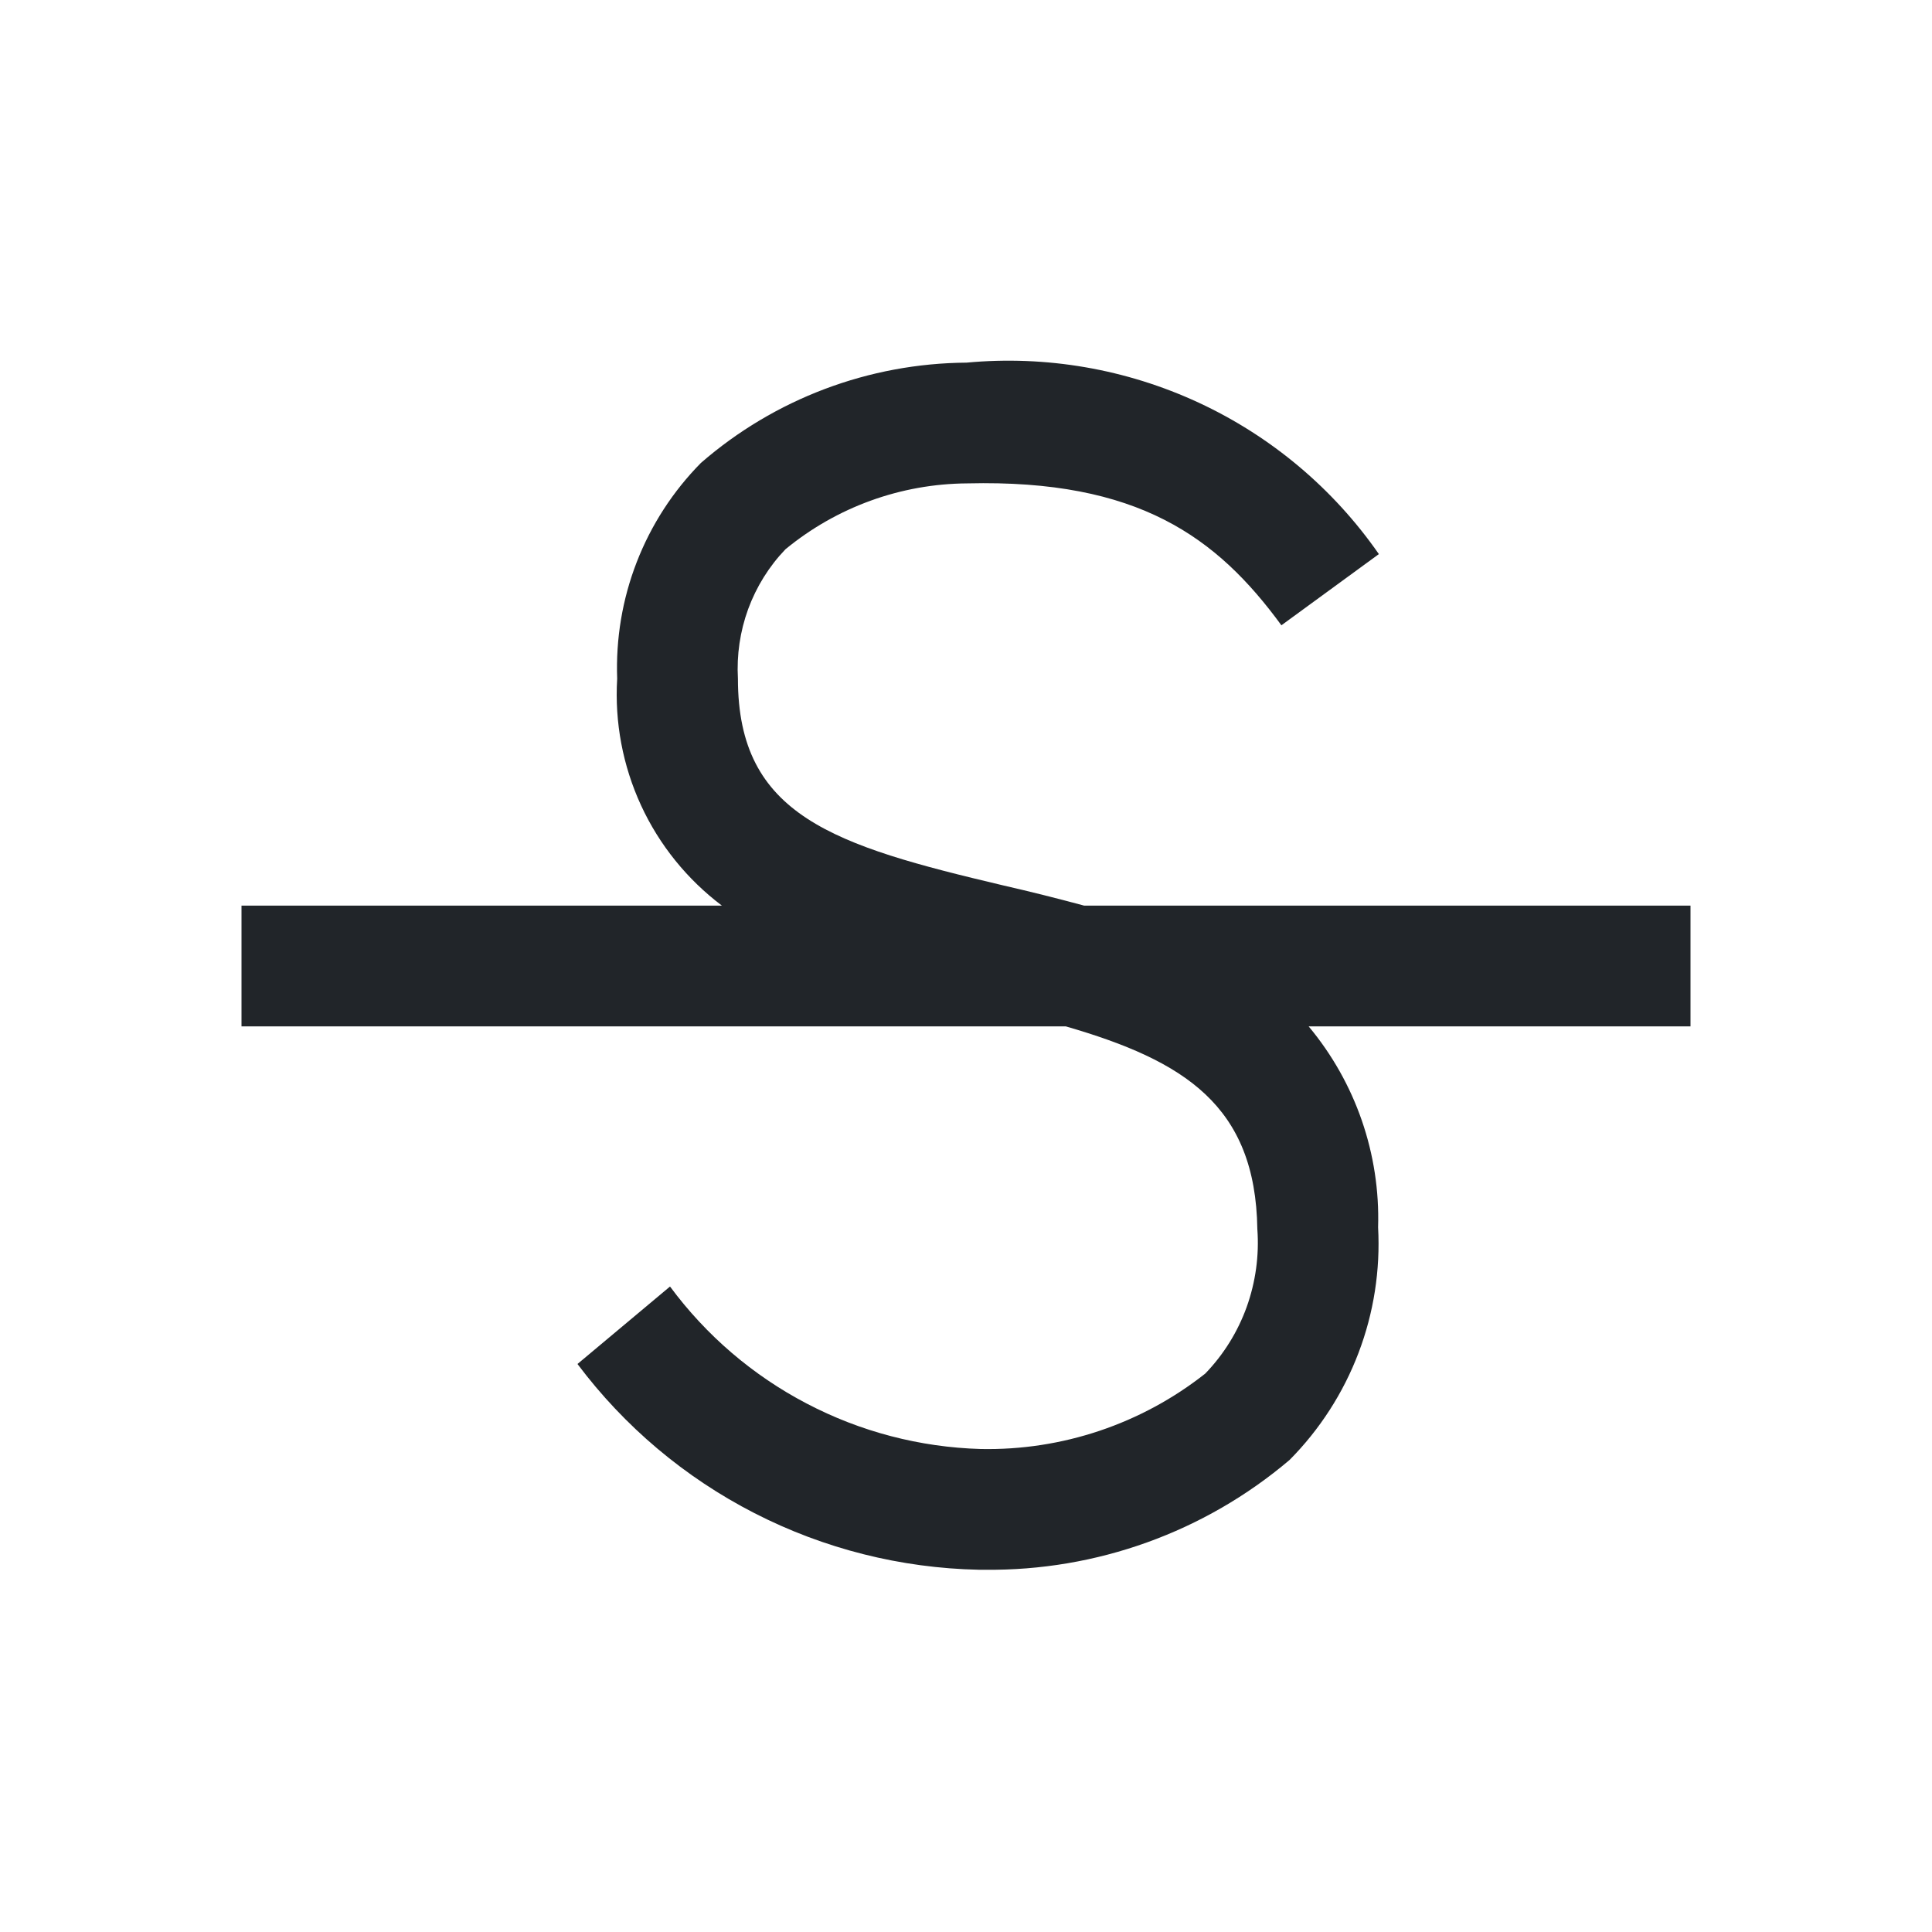
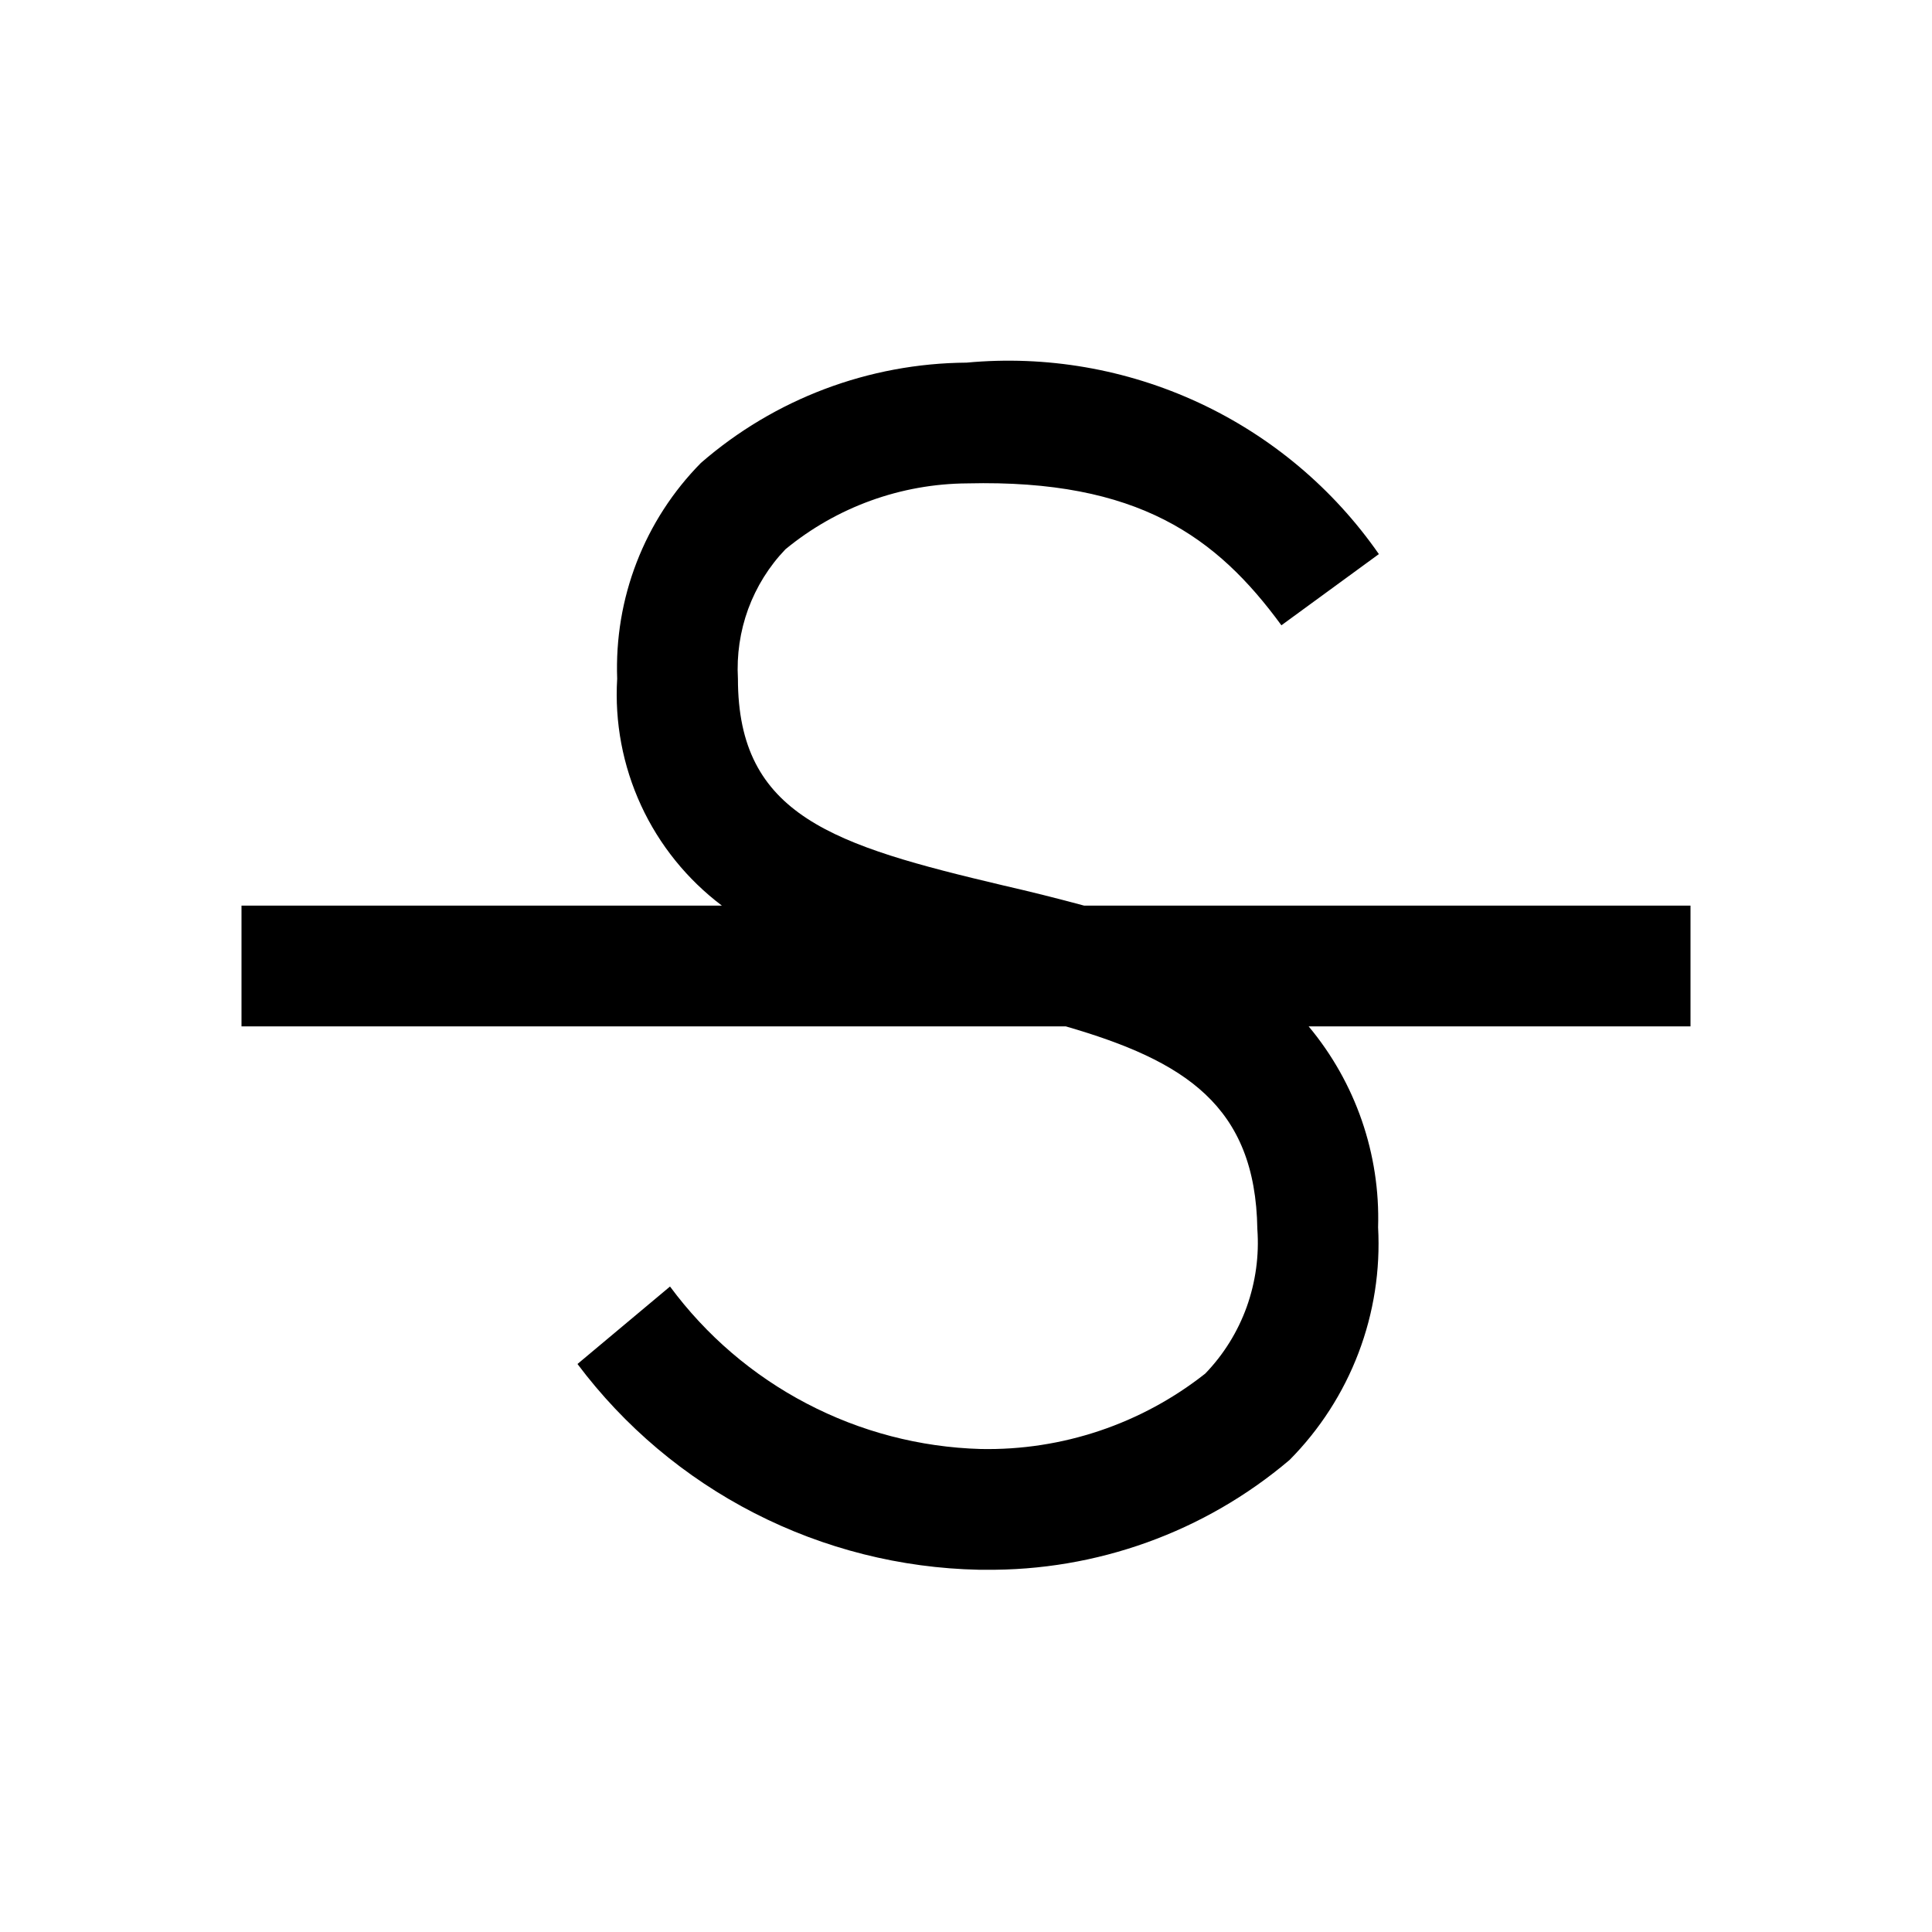
- <svg xmlns="http://www.w3.org/2000/svg" width="20" height="20" viewBox="0 0 20 20" fill="none">
-   <path d="M17.5 9.375H11.223C10.945 9.3 10.666 9.23 10.386 9.166C8.631 8.751 7.639 8.447 7.639 7.026C7.625 6.781 7.661 6.535 7.745 6.305C7.83 6.074 7.961 5.863 8.131 5.686C8.662 5.249 9.326 5.008 10.014 5.004C11.783 4.961 12.598 5.561 13.265 6.473L14.274 5.736C13.802 5.057 13.158 4.516 12.408 4.168C11.658 3.82 10.829 3.677 10.006 3.754C8.994 3.761 8.019 4.129 7.256 4.792C6.966 5.086 6.74 5.435 6.591 5.82C6.442 6.204 6.374 6.614 6.389 7.026C6.362 7.477 6.447 7.927 6.636 8.337C6.825 8.747 7.113 9.103 7.473 9.375H2.5V10.625H11.033C12.262 10.981 12.997 11.445 13.016 12.724C13.036 12.997 12.998 13.271 12.906 13.529C12.813 13.787 12.667 14.022 12.477 14.219C11.816 14.741 10.994 15.017 10.152 15C9.523 14.982 8.907 14.821 8.35 14.529C7.793 14.238 7.31 13.824 6.936 13.318L5.978 14.12C6.464 14.768 7.09 15.295 7.81 15.664C8.53 16.033 9.324 16.233 10.133 16.25H10.195C11.349 16.263 12.47 15.86 13.35 15.113C13.662 14.798 13.905 14.421 14.063 14.006C14.221 13.591 14.29 13.148 14.266 12.705C14.289 11.947 14.033 11.207 13.547 10.625H17.5V9.375Z" fill="#212529" />
+ <svg xmlns="http://www.w3.org/2000/svg" viewBox="0 0 20 20" fill="currentColor">
+   <path d="M17.5 9.375H11.223C10.945 9.3 10.666 9.23 10.386 9.166C8.631 8.751 7.639 8.447 7.639 7.026C7.625 6.781 7.661 6.535 7.745 6.305C7.83 6.074 7.961 5.863 8.131 5.686C8.662 5.249 9.326 5.008 10.014 5.004C11.783 4.961 12.598 5.561 13.265 6.473L14.274 5.736C13.802 5.057 13.158 4.516 12.408 4.168C11.658 3.82 10.829 3.677 10.006 3.754C8.994 3.761 8.019 4.129 7.256 4.792C6.966 5.086 6.74 5.435 6.591 5.82C6.442 6.204 6.374 6.614 6.389 7.026C6.362 7.477 6.447 7.927 6.636 8.337C6.825 8.747 7.113 9.103 7.473 9.375H2.5V10.625H11.033C12.262 10.981 12.997 11.445 13.016 12.724C13.036 12.997 12.998 13.271 12.906 13.529C12.813 13.787 12.667 14.022 12.477 14.219C11.816 14.741 10.994 15.017 10.152 15C9.523 14.982 8.907 14.821 8.35 14.529C7.793 14.238 7.31 13.824 6.936 13.318L5.978 14.12C6.464 14.768 7.09 15.295 7.81 15.664C8.53 16.033 9.324 16.233 10.133 16.25H10.195C11.349 16.263 12.47 15.86 13.35 15.113C13.662 14.798 13.905 14.421 14.063 14.006C14.221 13.591 14.29 13.148 14.266 12.705C14.289 11.947 14.033 11.207 13.547 10.625H17.5V9.375Z" fill="currentColor" />
</svg>
